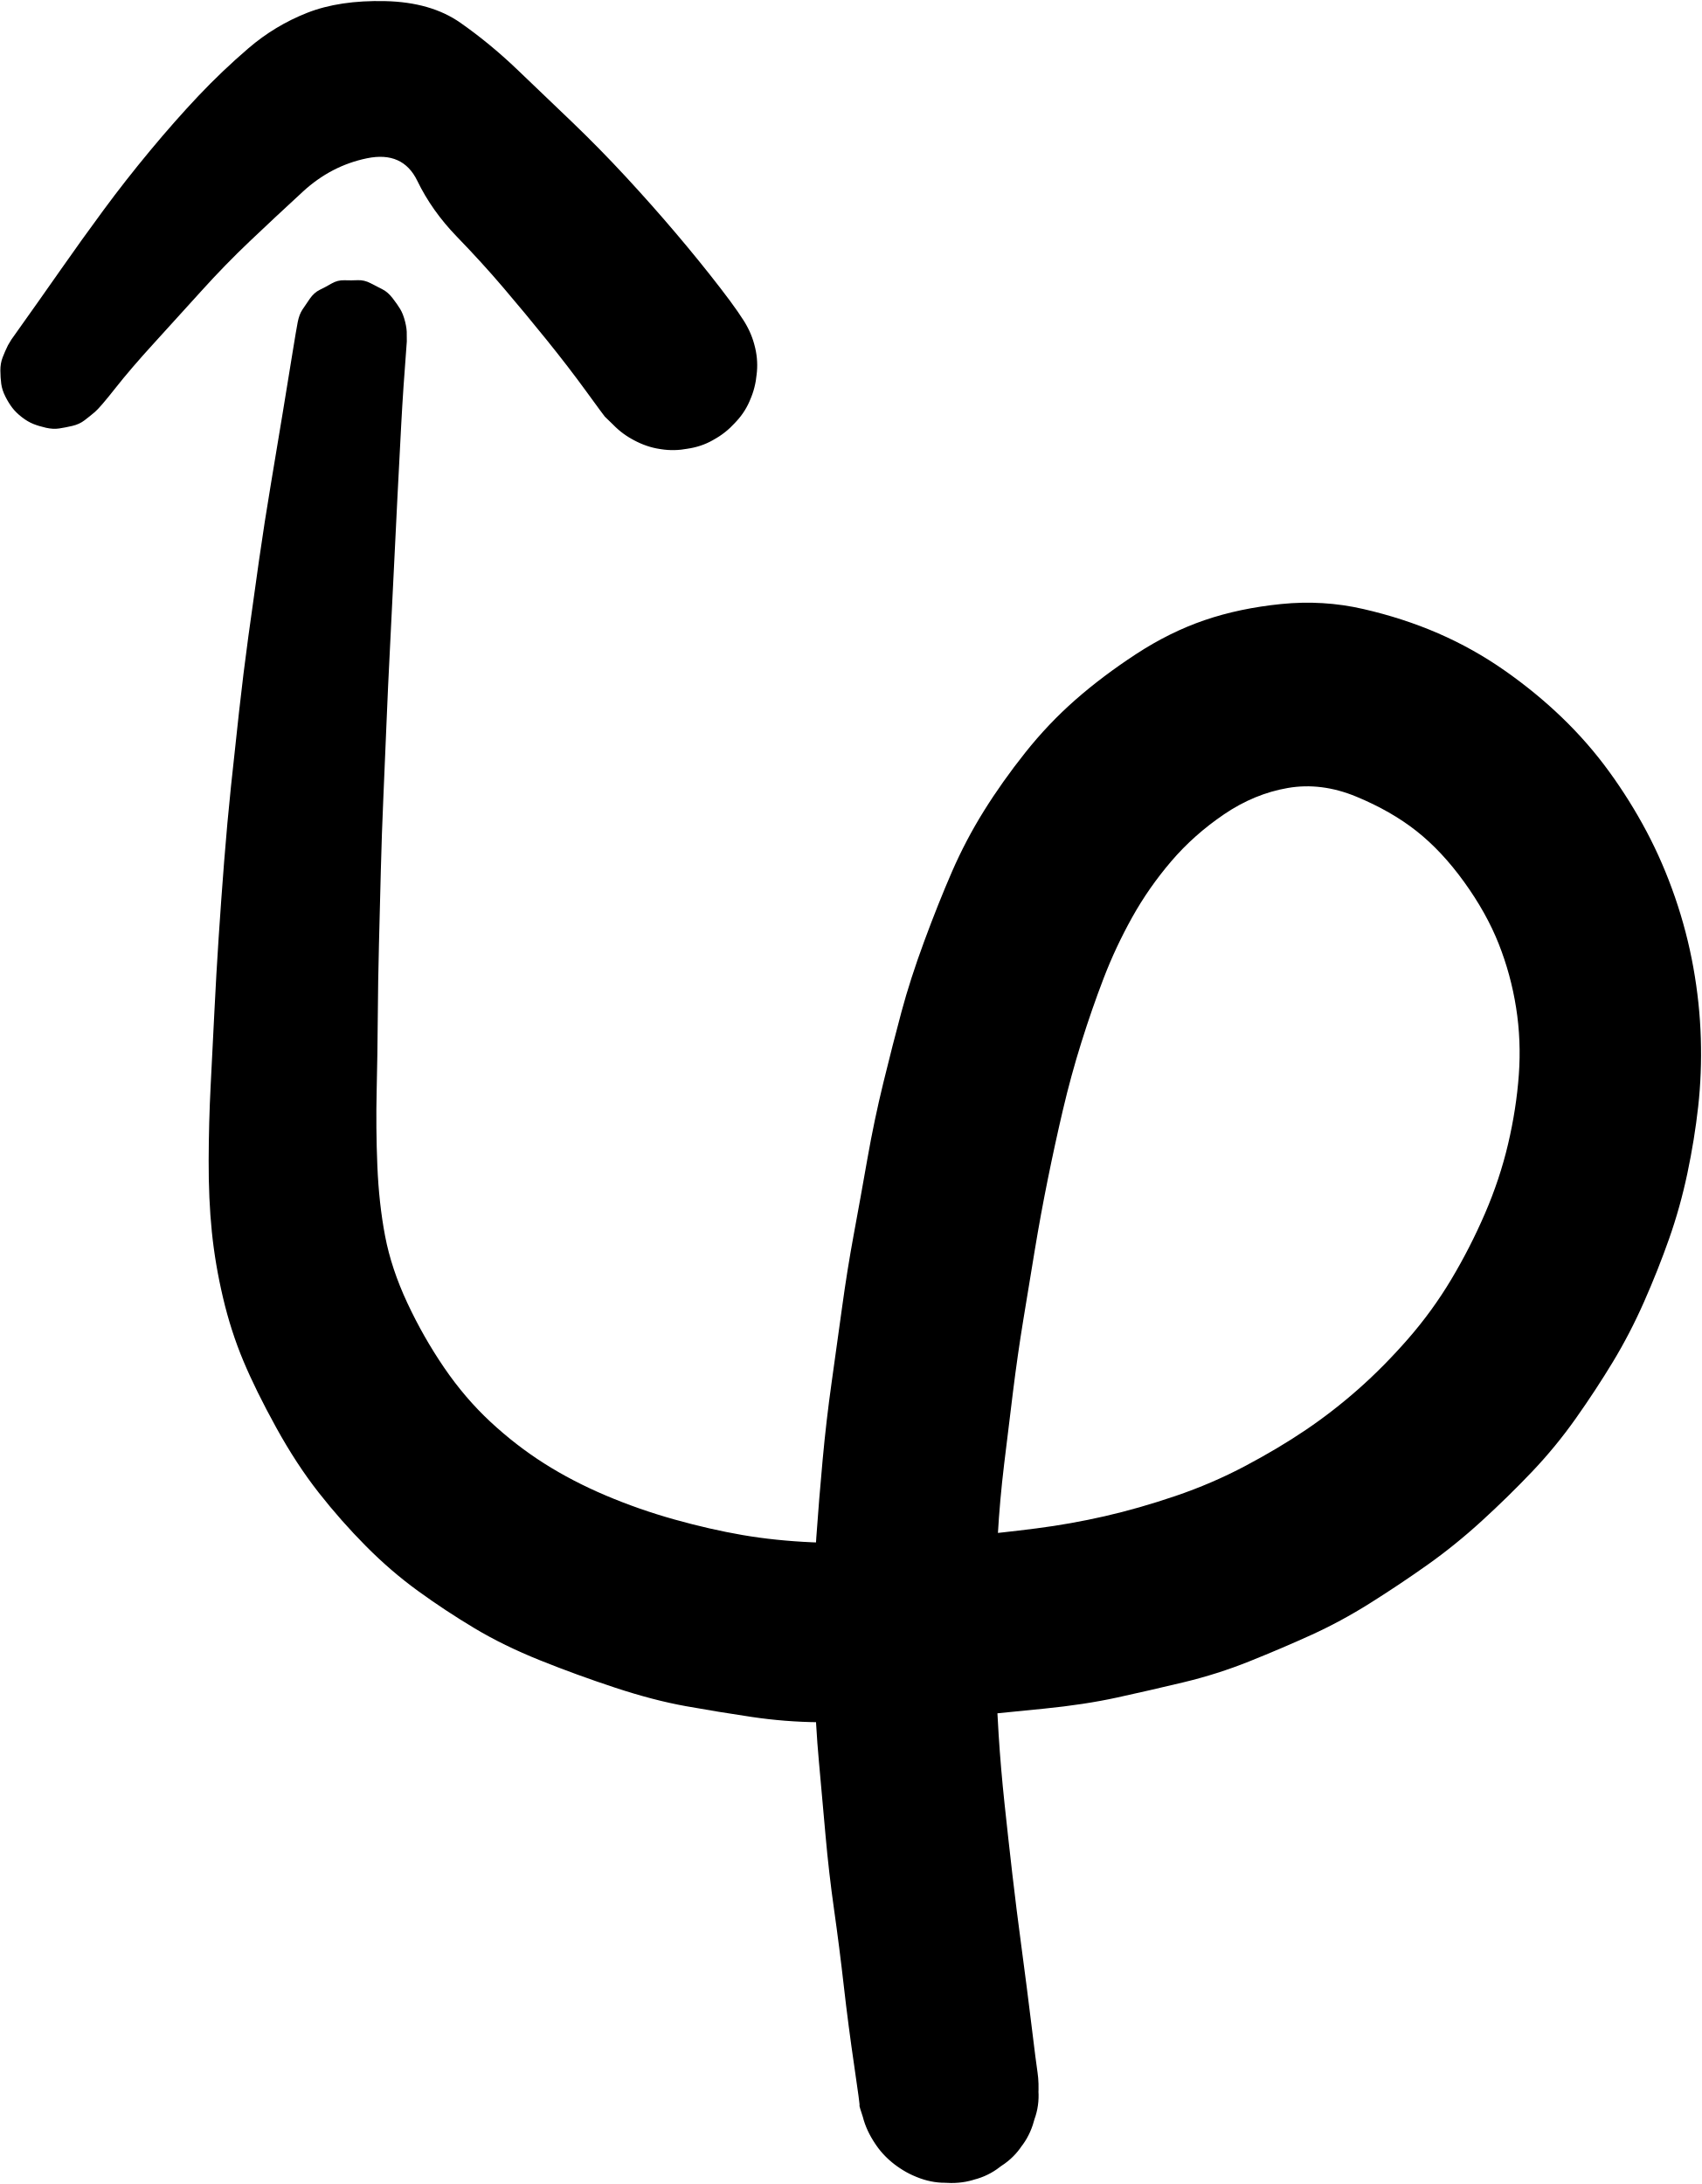
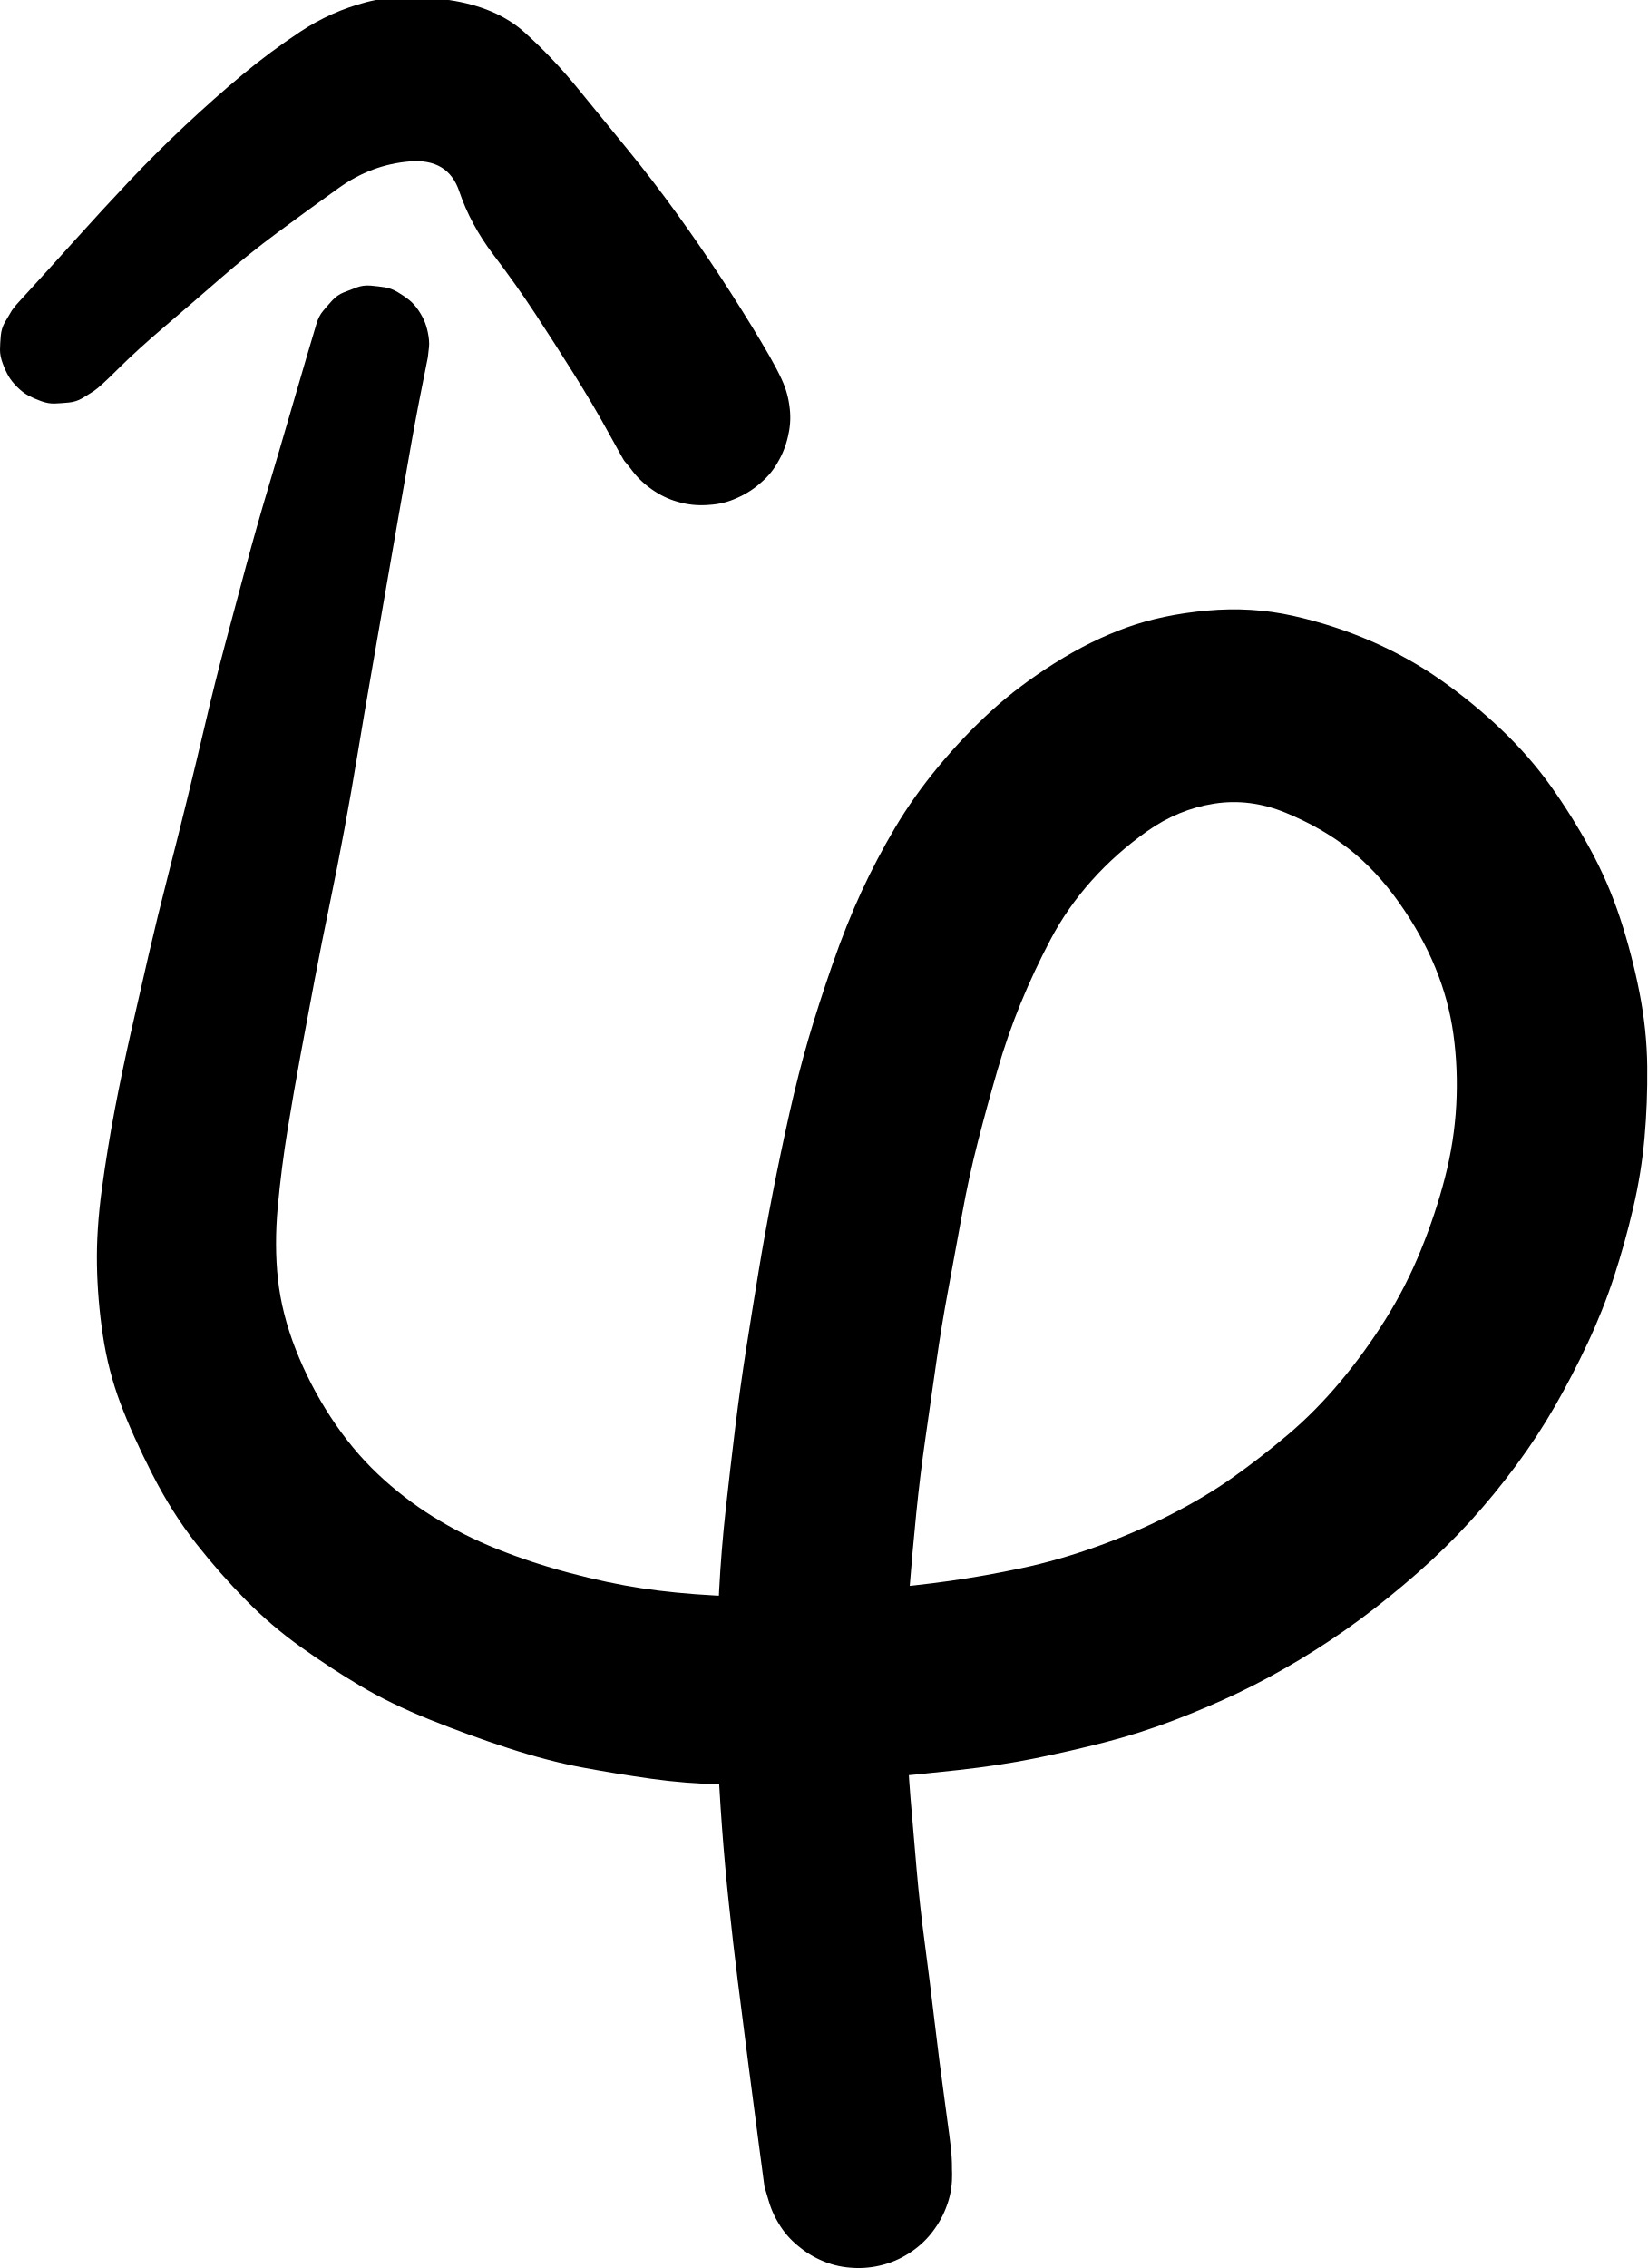
- <svg xmlns="http://www.w3.org/2000/svg" width="273.69" height="351.31" viewBox="0 0 273.69 351.31">
-   <path fill="#000000" d="M1.83,54.62 Q6.49,48.07 9.81,43.32 T16.66,33.78 24.16,24.21 31.92,15.42 39.96,7.76 49.41,2.06 61.96,0.18 74.03,3.65 83.15,11.15 91.99,19.61 100.63,28.41 108.65,37.45 115.86,46.34 120.28,52.73 121.62,56.89 121.56,61.25 120.12,65.37 117.43,68.81 113.78,71.21 109.56,72.33 105.20,72.03 101.17,70.36 97.88,67.49 95.68,63.72 94.80,59.44 95.33,55.11 97.21,51.17 100.26,48.04 104.14,46.05 108.46,45.40 112.76,46.17 116.59,48.26 119.55,51.47 121.33,55.46 121.74,59.80 120.75,64.06 118.44,67.77 115.08,70.55 111.00,72.11 106.64,72.29 102.45,71.06 98.87,68.56 97.28,67.02 94.30,62.97 87.91,54.66 80.97,46.29 73.48,38.07 67.12,29.09 59.02,25.46 48.72,30.82 40.19,38.79 32.41,46.78 24.84,55.12 18.57,62.42 15.25,66.28 13.58,67.62 11.63,68.51 9.53,68.92 7.40,68.81 5.35,68.19 3.51,67.10 1.98,65.60 0.86,63.78 0.20,61.74 0.06,59.61 0.42,57.50 1.28,55.54 Z" />
-   <path fill="#000000" d="M65.43,54.92 Q64.82,62.78 64.53,68.30 T63.92,80.01 63.31,92.35 62.71,104.46 62.16,116.39 61.66,128.22 61.25,140.03 60.95,151.88 60.76,163.65 60.58,175.45 60.69,187.49 61.94,198.84 65.51,209.58 71.43,219.99 78.88,228.71 87.52,235.40 97.41,240.55 108.48,244.42 119.42,246.92 130.68,248.09 143.13,248.00 155.35,247.10 166.69,245.85 177.69,243.89 189.05,240.64 200.28,235.81 210.00,230.02 218.48,223.44 226.48,215.35 233.42,205.79 238.84,195.19 242.55,184.03 244.28,172.89 243.84,162.08 241.04,151.81 235.49,141.88 227.82,133.68 218.13,128.14 207.13,126.75 196.88,130.98 188.38,138.54 182.08,147.58 177.51,157.34 173.92,167.68 170.95,178.55 168.52,189.70 166.43,201.08 164.57,212.39 162.93,223.83 161.50,235.52 160.48,246.93 160.02,257.74 160.08,268.35 160.62,279.09 161.56,290.09 162.81,301.38 164.30,313.28 165.89,325.70 166.88,333.43 166.99,337.27 166.10,341.83 163.79,345.86 160.32,348.94 156.04,350.75 151.41,351.10 146.91,349.96 143.01,347.44 140.12,343.80 138.55,339.43 138.45,334.79 139.83,330.36 142.56,326.61 146.35,323.92 150.79,322.58 155.44,322.73 159.78,324.36 163.39,327.29 165.87,331.21 166.96,335.72 166.56,340.35 164.70,344.60 161.58,348.04 157.53,350.30 152.96,351.15 148.36,350.50 144.22,348.41 140.95,345.11 138.91,340.94 138.24,338.69 137.39,332.31 135.72,319.52 134.15,307.19 132.78,295.30 131.71,283.37 131.03,271.42 130.88,259.46 131.29,247.32 132.31,234.81 133.76,222.33 135.44,210.26 137.33,198.48 139.50,186.44 142.09,174.09 144.99,162.75 148.65,151.40 153.11,140.22 158.25,130.44 164.89,121.07 172.95,112.58 182.71,105.22 193.73,99.76 206.07,97.16 219.25,97.96 231.32,101.88 241.96,107.83 251.20,115.40 258.80,124.11 264.83,133.76 269.40,144.33 272.35,155.63 273.55,167.02 273.13,177.98 271.39,188.73 268.45,199.26 264.41,209.43 259.42,219.05 253.46,228.14 246.42,236.72 238.32,244.65 229.52,251.76 220.32,257.90 210.86,263.01 200.94,267.24 190.38,270.60 179.70,273.05 167.89,274.85 155.35,276.10 143.18,276.89 131.64,277.03 120.90,276.18 110.33,274.45 98.95,271.48 86.88,267.08 76.31,261.91 67.25,255.93 58.87,248.72 51.27,240.11 44.41,229.61 39.14,218.91 35.87,208.75 34.07,198.13 33.56,186.68 33.88,174.65 34.48,162.76 35.17,150.76 36.05,138.58 37.15,126.49 38.45,114.46 39.94,102.40 41.65,90.19 43.57,77.84 45.51,66.17 47.04,56.78 47.88,51.83 48.63,49.82 49.83,48.05 51.43,46.62 53.32,45.61 55.40,45.08 57.54,45.07 59.63,45.57 61.53,46.55 63.14,47.96 64.37,49.72 65.15,51.72 65.42,53.84 Z" />
+ <svg xmlns="http://www.w3.org/2000/svg" width="252.49" height="347.56" viewBox="0 0 252.49 347.56">
+   <path fill="#000000" d="M2.49,46.71 Q7.91,40.78 11.79,36.47 T19.75,27.83 28.36,19.25 37.13,11.47 46.04,4.85 56.12,0.34 68.80,0.00 80.36,4.92 88.50,13.47 96.24,22.95 103.75,32.74 110.60,42.69 116.68,52.39 120.29,59.27 121.11,63.56 120.52,67.88 118.59,71.80 115.50,74.88 111.58,76.82 107.26,77.42 102.97,76.59 99.17,74.44 96.25,71.19 94.53,67.18 94.18,62.82 95.23,58.59 97.58,54.91 100.99,52.18 105.08,50.67 109.45,50.55 113.62,51.84 117.17,54.38 119.71,57.93 120.99,62.11 120.87,66.47 119.37,70.57 116.63,73.97 112.95,76.32 108.71,77.37 104.36,77.02 100.35,75.29 97.11,72.37 95.71,70.65 93.25,66.27 87.92,57.24 82.05,48.09 75.62,39.02 70.40,29.33 62.81,24.74 51.93,28.80 42.49,35.67 33.80,42.66 25.27,50.01 18.15,56.49 14.39,59.92 12.57,61.05 10.52,61.69 8.39,61.84 6.29,61.47 4.33,60.61 2.63,59.30 1.30,57.63 0.41,55.68 0.00,53.58 0.12,51.45 0.74,49.40 1.83,47.56 Z" />
+   <path fill="#000000" d="M65.58,54.76 Q64.01,62.49 63.05,67.93 T61.02,79.48 58.91,91.65 56.84,103.60 54.84,115.37 52.80,127.03 50.53,138.58 48.23,150.14 46.08,161.61 44.08,173.12 42.58,184.90 42.61,196.09 45.32,206.77 50.68,217.15 57.84,225.82 66.37,232.42 76.25,237.40 87.37,241.06 98.34,243.39 109.62,244.50 122.07,244.41 134.29,243.51 145.63,242.26 156.63,240.30 167.99,237.05 179.22,232.22 188.94,226.43 197.42,219.85 205.42,211.76 212.36,202.20 217.78,191.60 221.49,180.44 223.22,169.30 222.78,158.49 219.98,148.22 214.43,138.29 206.76,130.09 197.07,124.55 186.07,123.16 175.82,127.39 167.32,134.95 161.02,143.99 156.45,153.75 152.86,164.09 149.89,174.96 147.46,186.11 145.37,197.49 143.51,208.80 141.87,220.24 140.44,231.93 139.42,243.34 138.96,254.15 139.02,264.76 139.56,275.50 140.50,286.50 141.75,297.79 143.24,309.69 144.83,322.11 145.82,329.84 145.93,333.68 145.04,338.24 142.73,342.27 139.26,345.35 134.98,347.16 130.35,347.51 125.85,346.37 121.95,343.85 119.06,340.21 117.49,335.84 117.39,331.20 118.77,326.77 121.50,323.02 125.29,320.33 129.73,318.99 134.38,319.14 138.72,320.77 142.33,323.70 144.81,327.62 145.90,332.13 145.50,336.76 143.64,341.01 140.52,344.45 136.47,346.71 131.90,347.56 127.30,346.91 123.16,344.82 119.89,341.52 117.85,337.35 117.18,335.10 116.33,328.72 114.66,315.93 113.09,303.60 111.72,291.71 110.65,279.78 109.97,267.83 109.82,255.87 110.23,243.73 111.25,231.22 112.70,218.74 114.38,206.67 116.27,194.89 118.44,182.85 121.03,170.50 123.93,159.16 127.59,147.81 132.05,136.63 137.19,126.85 143.83,117.48 151.89,108.99 161.65,101.63 172.67,96.17 185.01,93.57 198.19,94.37 210.26,98.29 220.90,104.24 230.14,111.81 237.74,120.52 243.77,130.17 248.34,140.74 251.29,152.04 252.49,163.43 252.07,174.39 250.33,185.14 247.39,195.67 243.35,205.84 238.36,215.46 232.40,224.55 225.36,233.13 217.26,241.06 208.46,248.17 199.26,254.31 189.80,259.42 179.88,263.65 169.32,267.01 158.64,269.46 146.83,271.26 134.29,272.51 122.12,273.30 110.58,273.44 99.84,272.59 89.27,270.86 77.89,267.89 65.82,263.50 55.22,258.35 46.11,252.40 37.68,245.20 30.08,236.56 23.36,225.94 18.45,215.03 15.77,204.64 14.86,193.79 15.62,182.17 17.59,170.06 20.07,158.17 22.80,146.25 25.74,134.22 28.72,122.35 31.54,110.57 34.49,98.78 37.68,86.87 41.09,74.84 44.43,63.50 47.10,54.36 48.53,49.55 49.52,47.65 50.93,46.04 52.69,44.81 54.69,44.04 56.82,43.77 58.95,44.02 60.96,44.77 62.73,45.98 64.15,47.57 65.16,49.47 65.69,51.55 65.70,53.69 Z" />
</svg>
